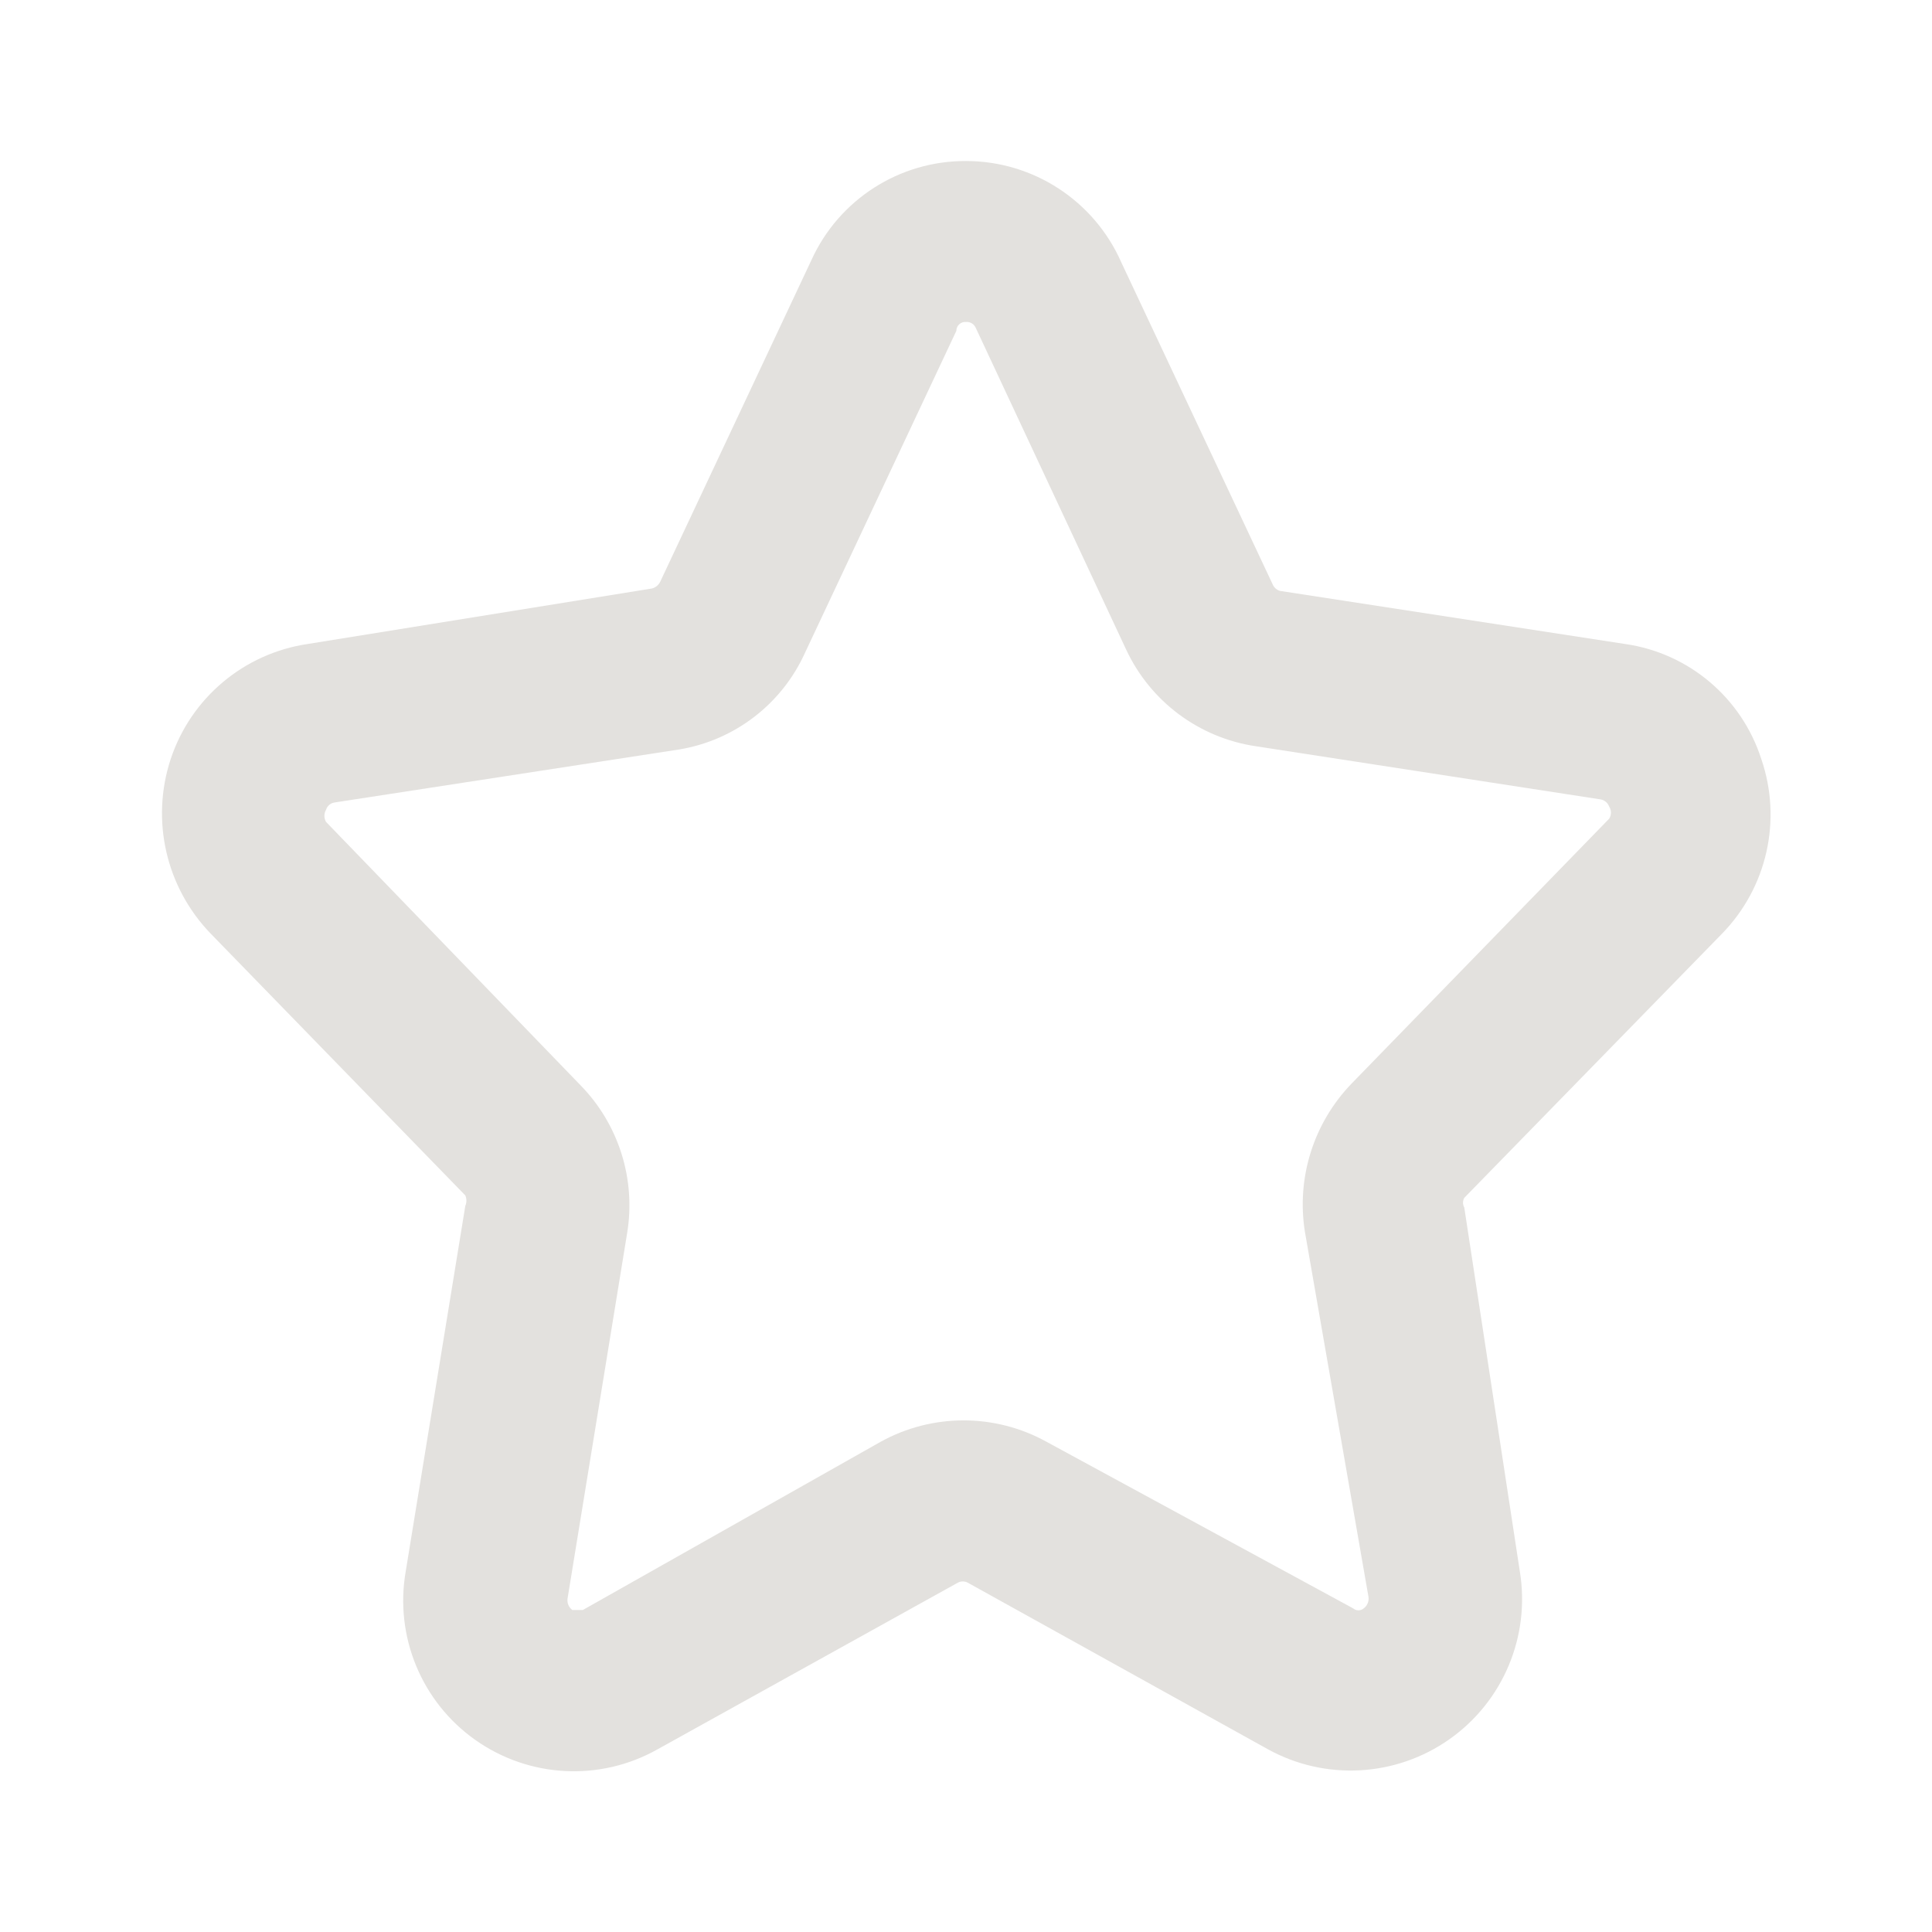
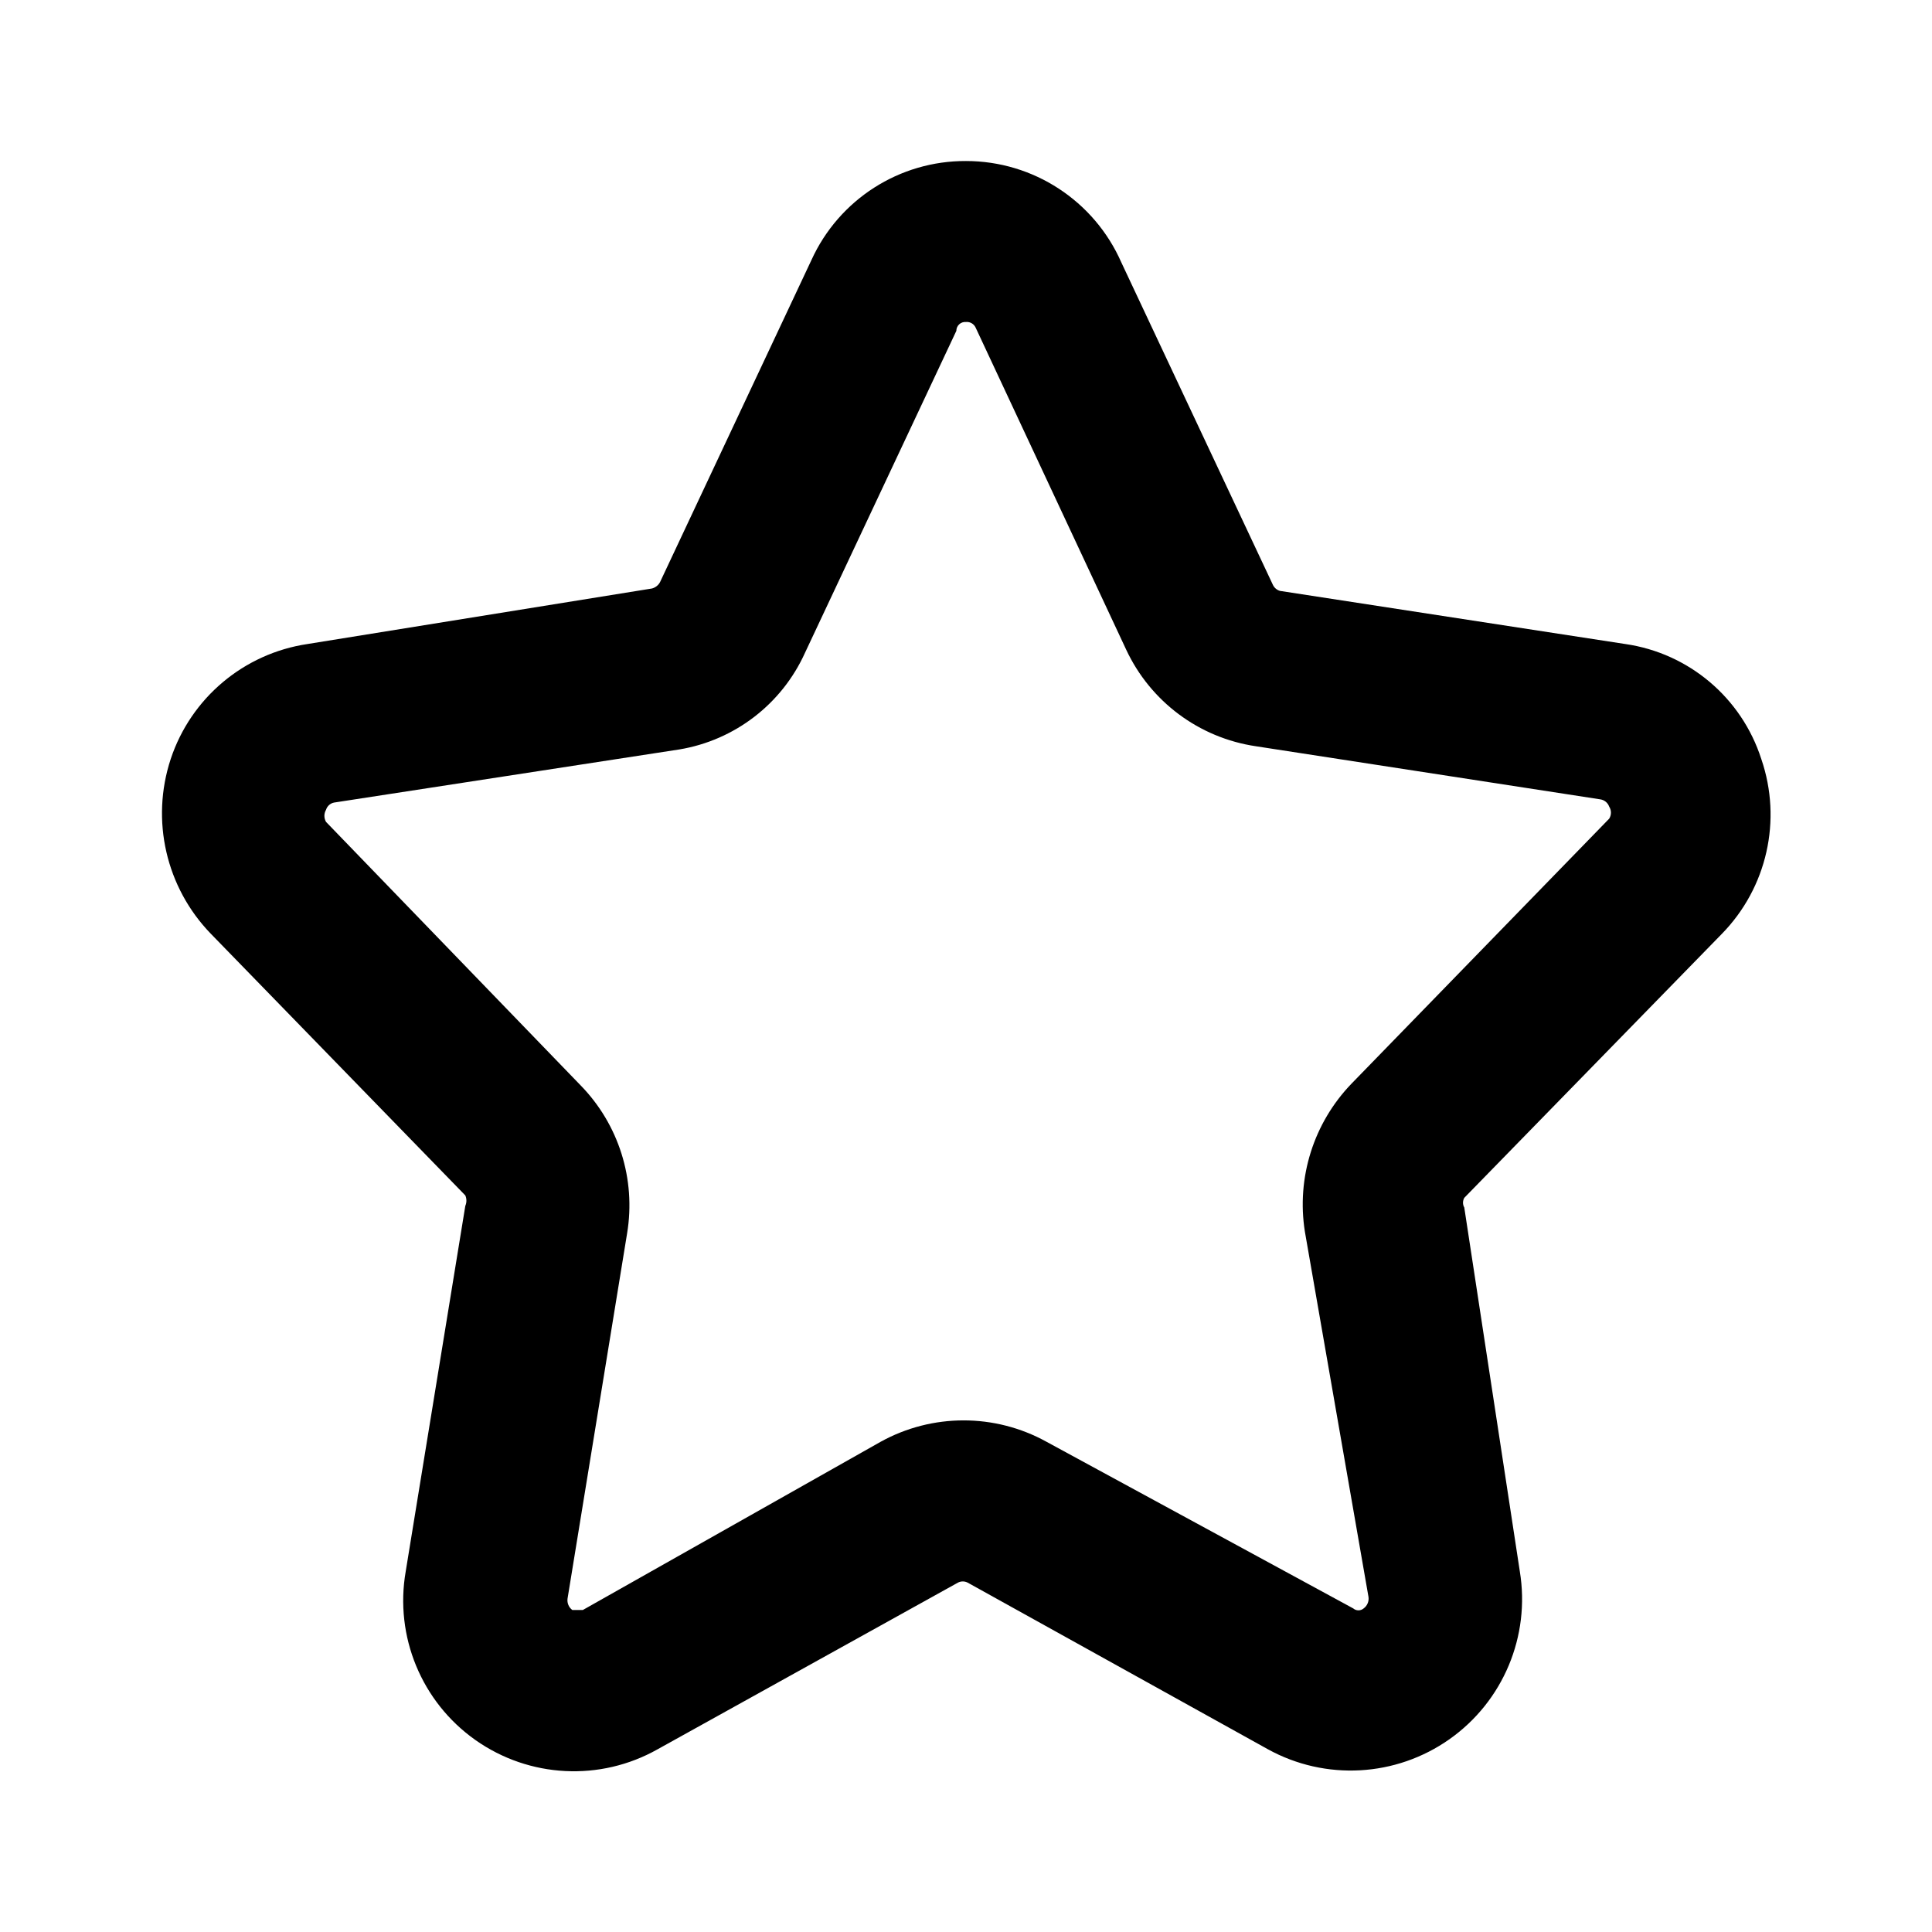
<svg xmlns="http://www.w3.org/2000/svg" width="32" height="32" viewBox="0 0 32 32" fill="none">
-   <path fill-rule="evenodd" clip-rule="evenodd" d="M29.173 12.573C29.52 13.584 29.267 14.703 28.52 15.467L24.253 19.84C24.225 19.89 24.225 19.951 24.253 20L25.173 26.027C25.349 27.1 24.897 28.179 24.009 28.806C23.121 29.433 21.952 29.498 21 28.973L16.027 26.213C15.976 26.187 15.917 26.187 15.867 26.213L10.893 28.973C9.942 29.51 8.767 29.45 7.874 28.82C6.982 28.19 6.533 27.103 6.72 26.027L7.707 19.973C7.731 19.918 7.731 19.855 7.707 19.8L3.493 15.467C2.75 14.701 2.493 13.587 2.827 12.573C3.162 11.561 4.039 10.824 5.093 10.667L10.8 9.747C10.857 9.731 10.906 9.693 10.933 9.64L13.44 4.307C13.896 3.304 14.898 2.662 16 2.667C17.115 2.667 18.124 3.326 18.573 4.347L21.08 9.68C21.102 9.732 21.146 9.771 21.2 9.787L26.92 10.667C27.974 10.819 28.848 11.559 29.173 12.573ZM21.613 20.4C21.471 19.506 21.758 18.598 22.387 17.947L26.653 13.56C26.692 13.499 26.692 13.421 26.653 13.36C26.63 13.296 26.574 13.25 26.507 13.24L20.8 12.36C19.861 12.221 19.055 11.62 18.653 10.76L16.16 5.427C16.132 5.365 16.068 5.327 16 5.333C15.959 5.33 15.918 5.343 15.888 5.371C15.857 5.399 15.84 5.439 15.84 5.48L13.333 10.813C12.95 11.66 12.17 12.26 11.253 12.413L5.533 13.293C5.47 13.305 5.419 13.352 5.4 13.413C5.364 13.475 5.364 13.551 5.4 13.613L9.613 17.973C10.248 18.621 10.535 19.532 10.387 20.427L9.4 26.48C9.391 26.552 9.421 26.624 9.48 26.667H9.653L14.587 23.88C15.441 23.408 16.479 23.408 17.333 23.88L22.413 26.64C22.463 26.683 22.537 26.683 22.587 26.64C22.645 26.597 22.676 26.526 22.667 26.453L21.613 20.4Z" fill="#E3E1DE" />
+   <path fill-rule="evenodd" clip-rule="evenodd" d="M29.173 12.573C29.52 13.584 29.267 14.703 28.52 15.467L24.253 19.84C24.225 19.89 24.225 19.951 24.253 20L25.173 26.027C25.349 27.1 24.897 28.179 24.009 28.806C23.121 29.433 21.952 29.498 21 28.973L16.027 26.213C15.976 26.187 15.917 26.187 15.867 26.213L10.893 28.973C9.942 29.51 8.767 29.45 7.874 28.82C6.982 28.19 6.533 27.103 6.72 26.027L7.707 19.973C7.731 19.918 7.731 19.855 7.707 19.8L3.493 15.467C2.75 14.701 2.493 13.587 2.827 12.573C3.162 11.561 4.039 10.824 5.093 10.667L10.8 9.747C10.857 9.731 10.906 9.693 10.933 9.64L13.44 4.307C13.896 3.304 14.898 2.662 16 2.667C17.115 2.667 18.124 3.326 18.573 4.347L21.08 9.68C21.102 9.732 21.146 9.771 21.2 9.787L26.92 10.667C27.974 10.819 28.848 11.559 29.173 12.573ZM21.613 20.4C21.471 19.506 21.758 18.598 22.387 17.947L26.653 13.56C26.692 13.499 26.692 13.421 26.653 13.36C26.63 13.296 26.574 13.25 26.507 13.24L20.8 12.36C19.861 12.221 19.055 11.62 18.653 10.76L16.16 5.427C16.132 5.365 16.068 5.327 16 5.333C15.959 5.33 15.918 5.343 15.888 5.371C15.857 5.399 15.84 5.439 15.84 5.48L13.333 10.813C12.95 11.66 12.17 12.26 11.253 12.413L5.533 13.293C5.47 13.305 5.419 13.352 5.4 13.413C5.364 13.475 5.364 13.551 5.4 13.613L9.613 17.973C10.248 18.621 10.535 19.532 10.387 20.427L9.4 26.48C9.391 26.552 9.421 26.624 9.48 26.667H9.653L14.587 23.88C15.441 23.408 16.479 23.408 17.333 23.88L22.413 26.64C22.463 26.683 22.537 26.683 22.587 26.64C22.645 26.597 22.676 26.526 22.667 26.453L21.613 20.4Z" fill="currentColor" />
</svg>
